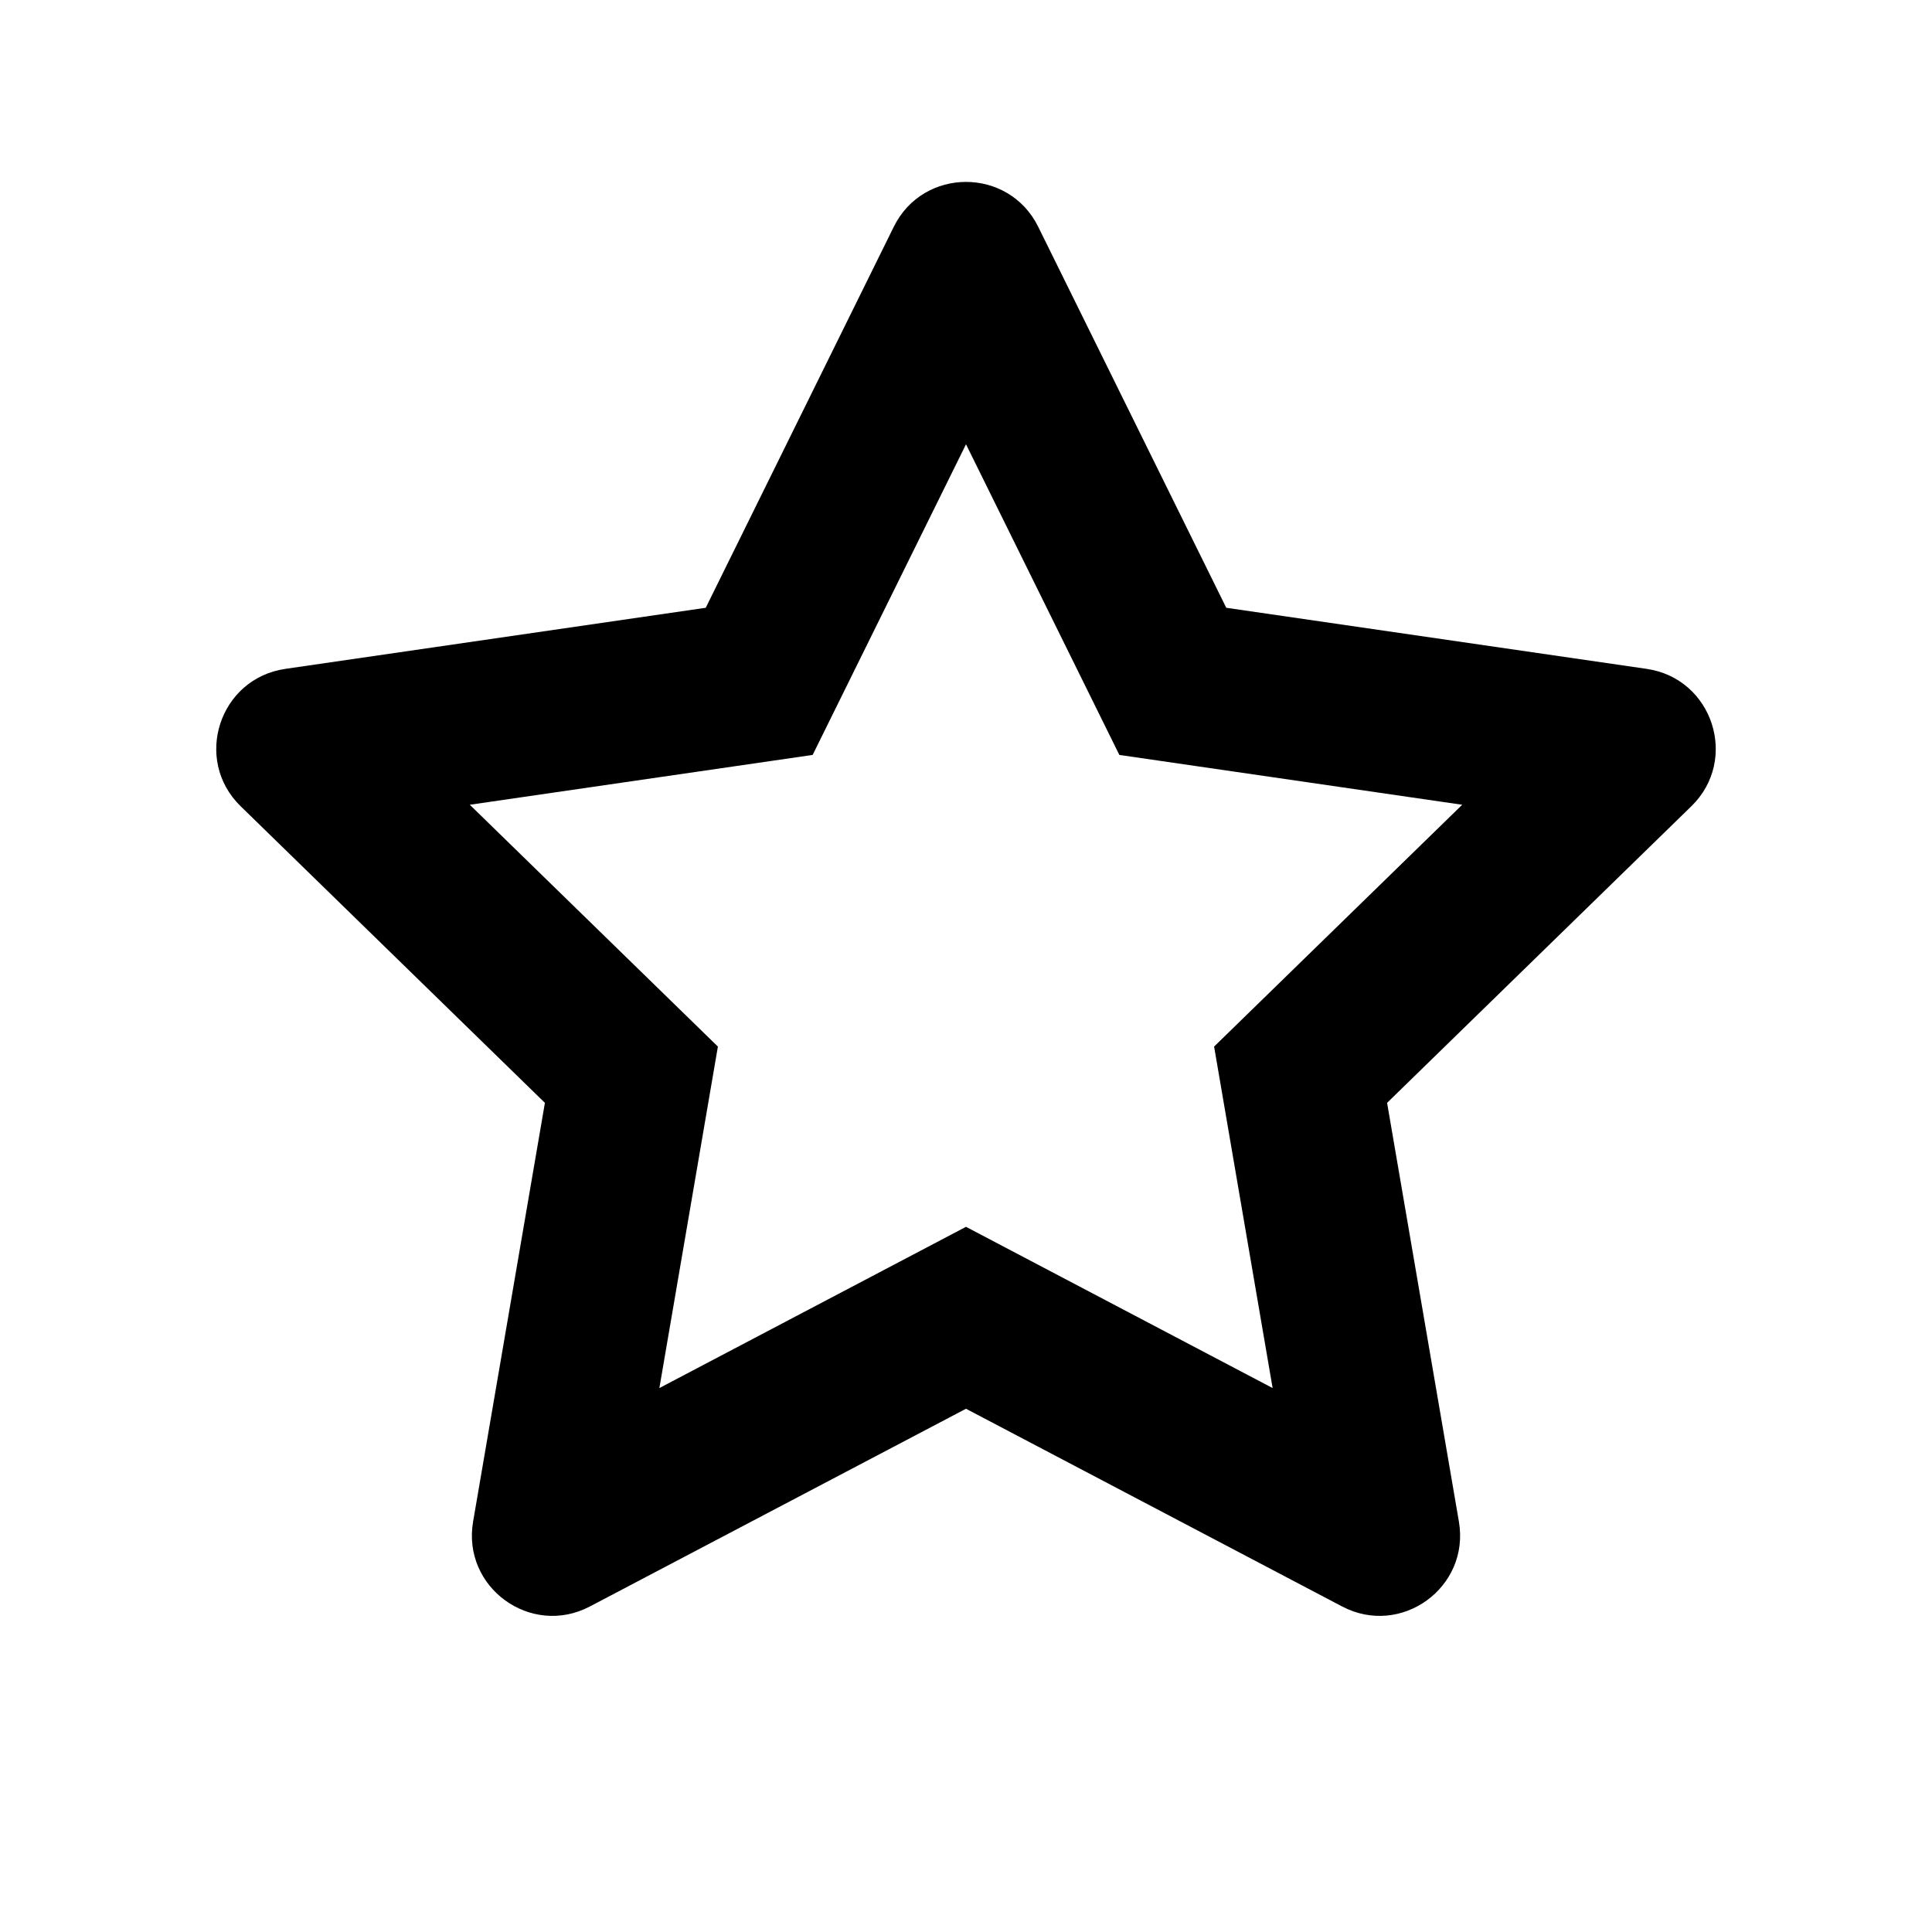
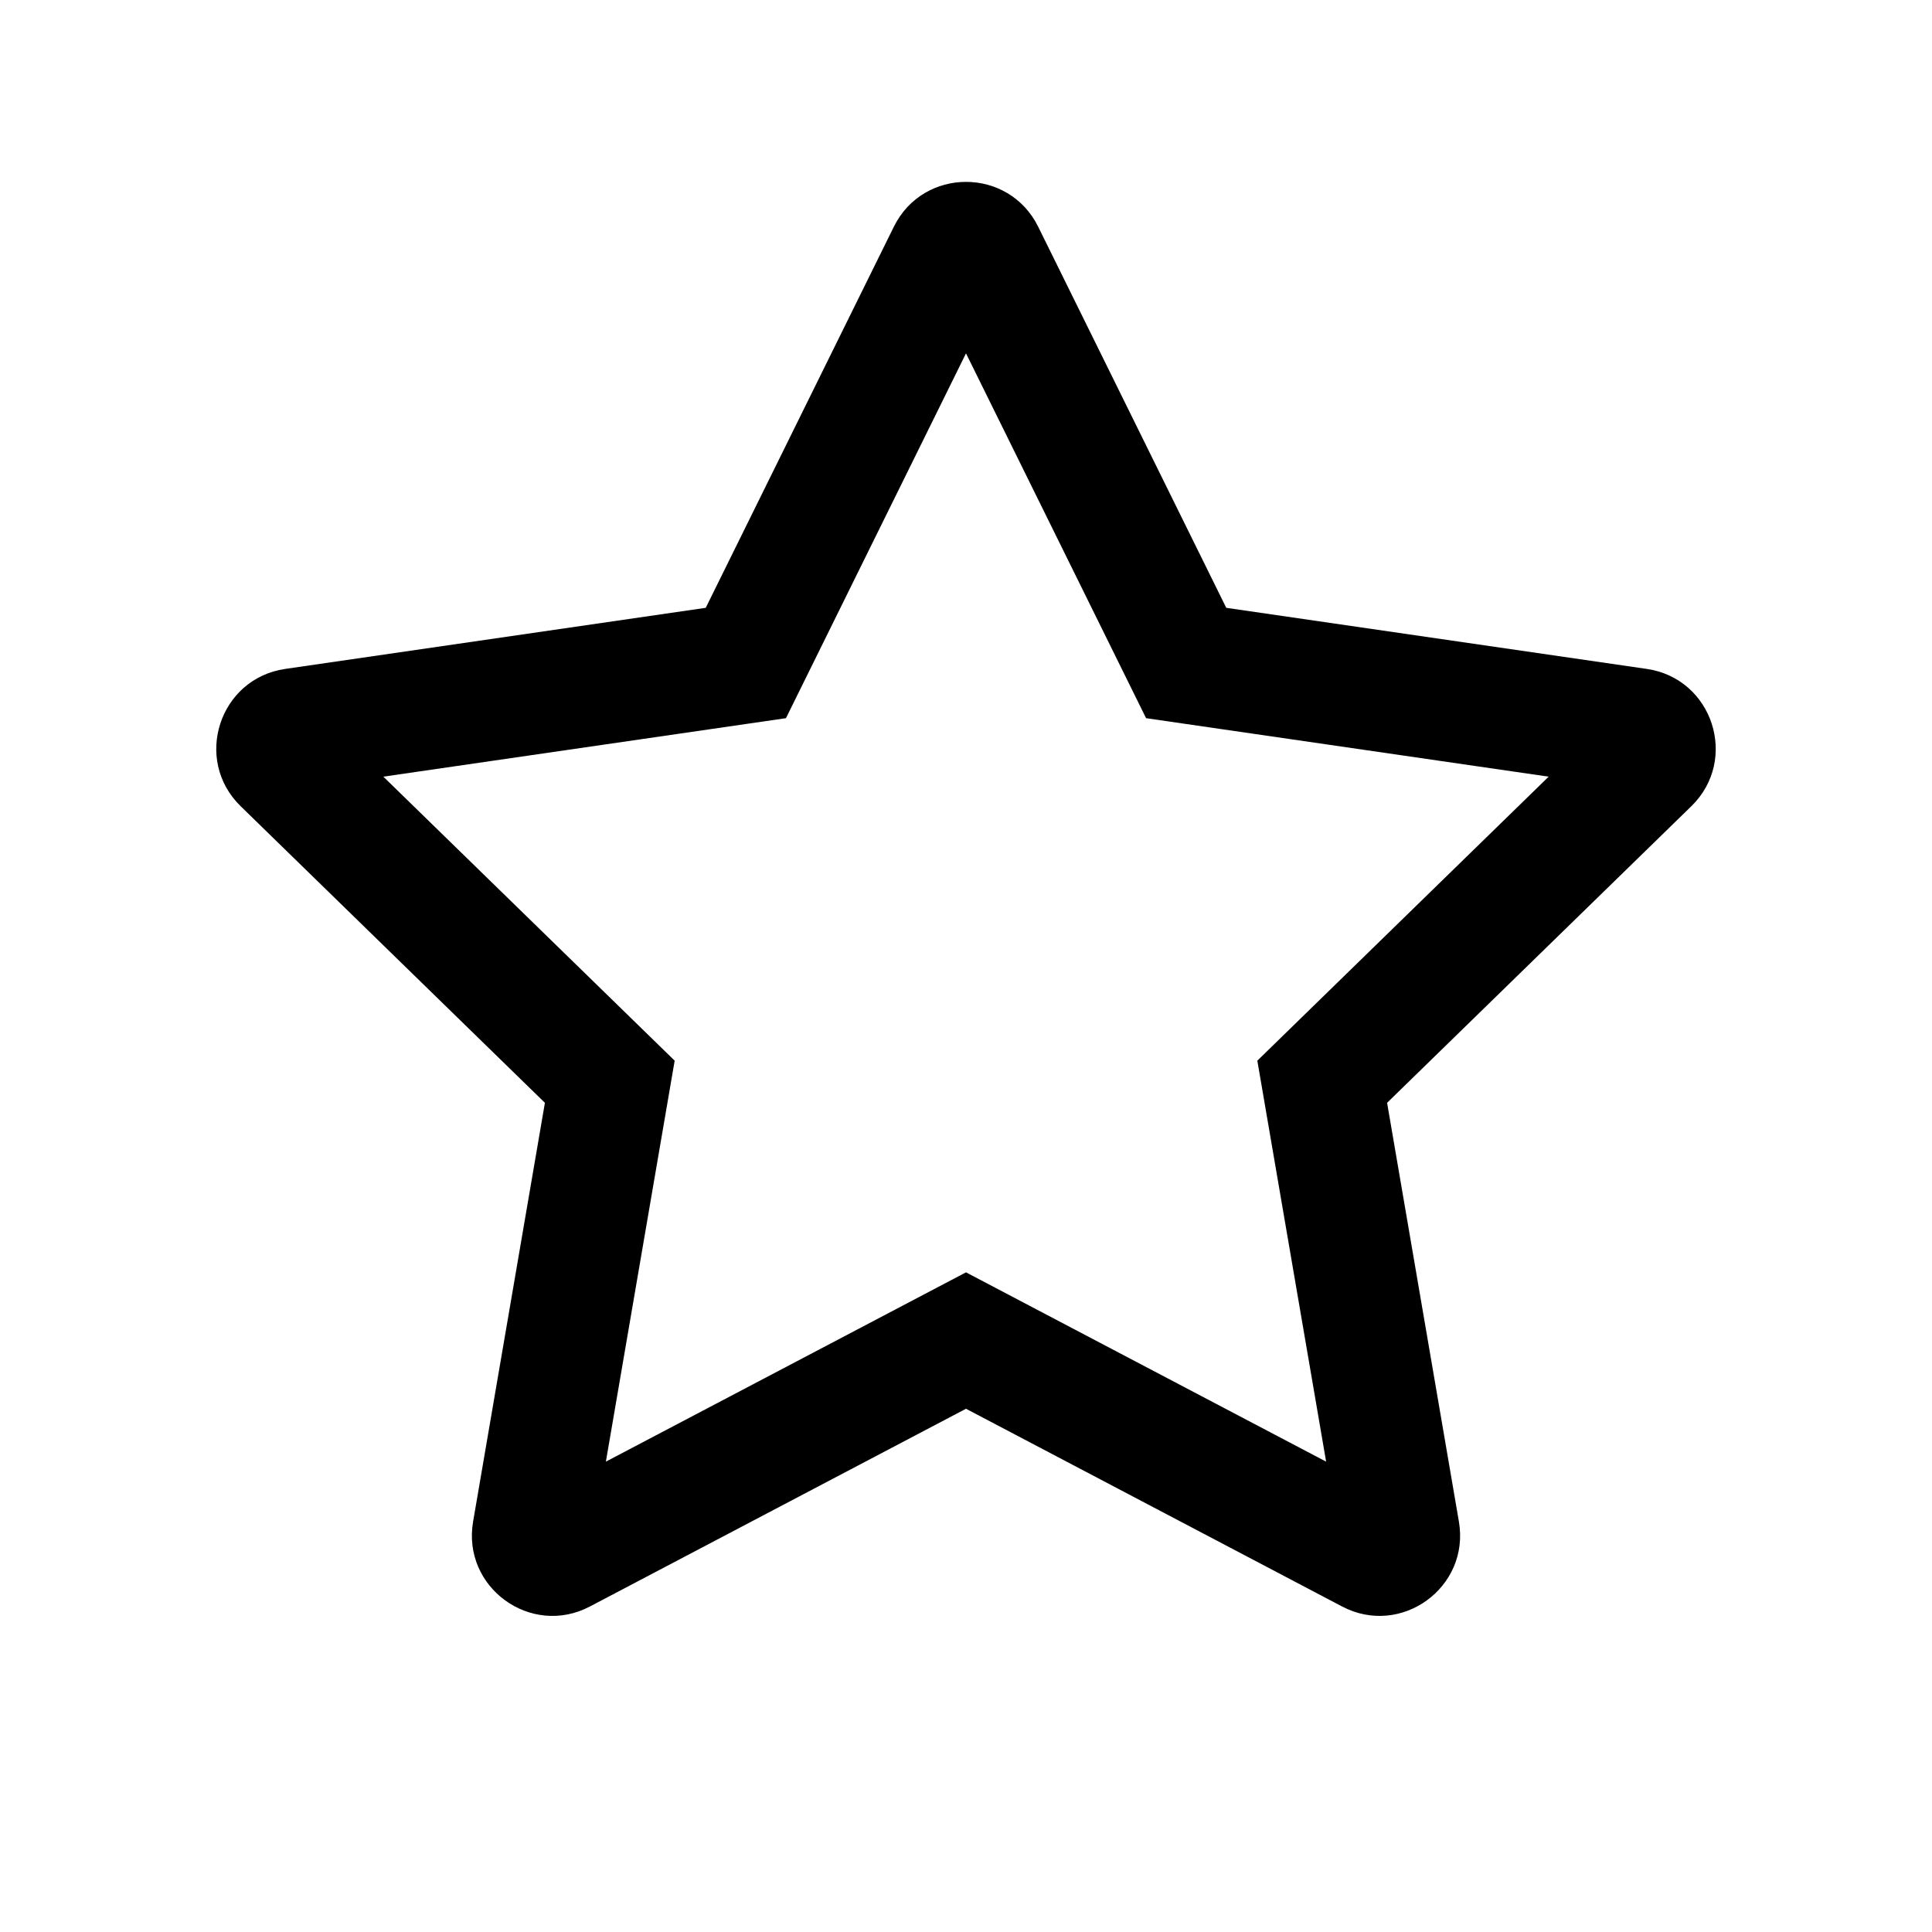
- <svg xmlns="http://www.w3.org/2000/svg" width="24" height="24" viewBox="0 0 24 24" fill="none">
-   <path d="M13.905 9.378L12 5.519L10.095 9.378L5.836 9.997L8.918 13.001L8.191 17.243L12 15.24L15.809 17.243L15.082 13.001L18.164 9.997L13.905 9.378ZM8.767 7.55L11.103 2.817C11.47 2.074 12.53 2.074 12.897 2.817L15.233 7.55L20.456 8.309C21.277 8.429 21.604 9.437 21.011 10.015L17.231 13.7L18.123 18.902C18.263 19.719 17.406 20.342 16.672 19.956L12 17.5L7.328 19.956C6.594 20.342 5.737 19.719 5.877 18.902L6.769 13.7L2.989 10.015C2.396 9.437 2.723 8.429 3.544 8.309L8.767 7.55Z" fill="black" />
+ <svg xmlns="http://www.w3.org/2000/svg" width="48" height="48" viewBox="0 0 48 48" fill="none">
+   <path d="M28.474 17.843L38.476 19.296L31.238 26.352L32.947 36.314L24 31.611L15.053 36.314L16.762 26.352L9.524 19.296L19.527 17.843L24 8.779L28.474 17.843ZM17.534 15.101L7.087 16.619C5.447 16.857 4.792 18.873 5.979 20.03L13.538 27.399L11.754 37.804C11.474 39.438 13.188 40.684 14.656 39.913L24 35L33.344 39.913C34.812 40.684 36.526 39.438 36.246 37.804L34.462 27.399L42.021 20.03C43.208 18.873 42.553 16.857 40.913 16.619L30.466 15.101L25.794 5.634C25.06 4.147 22.94 4.147 22.207 5.634L17.534 15.101Z" fill="black" />
</svg>
